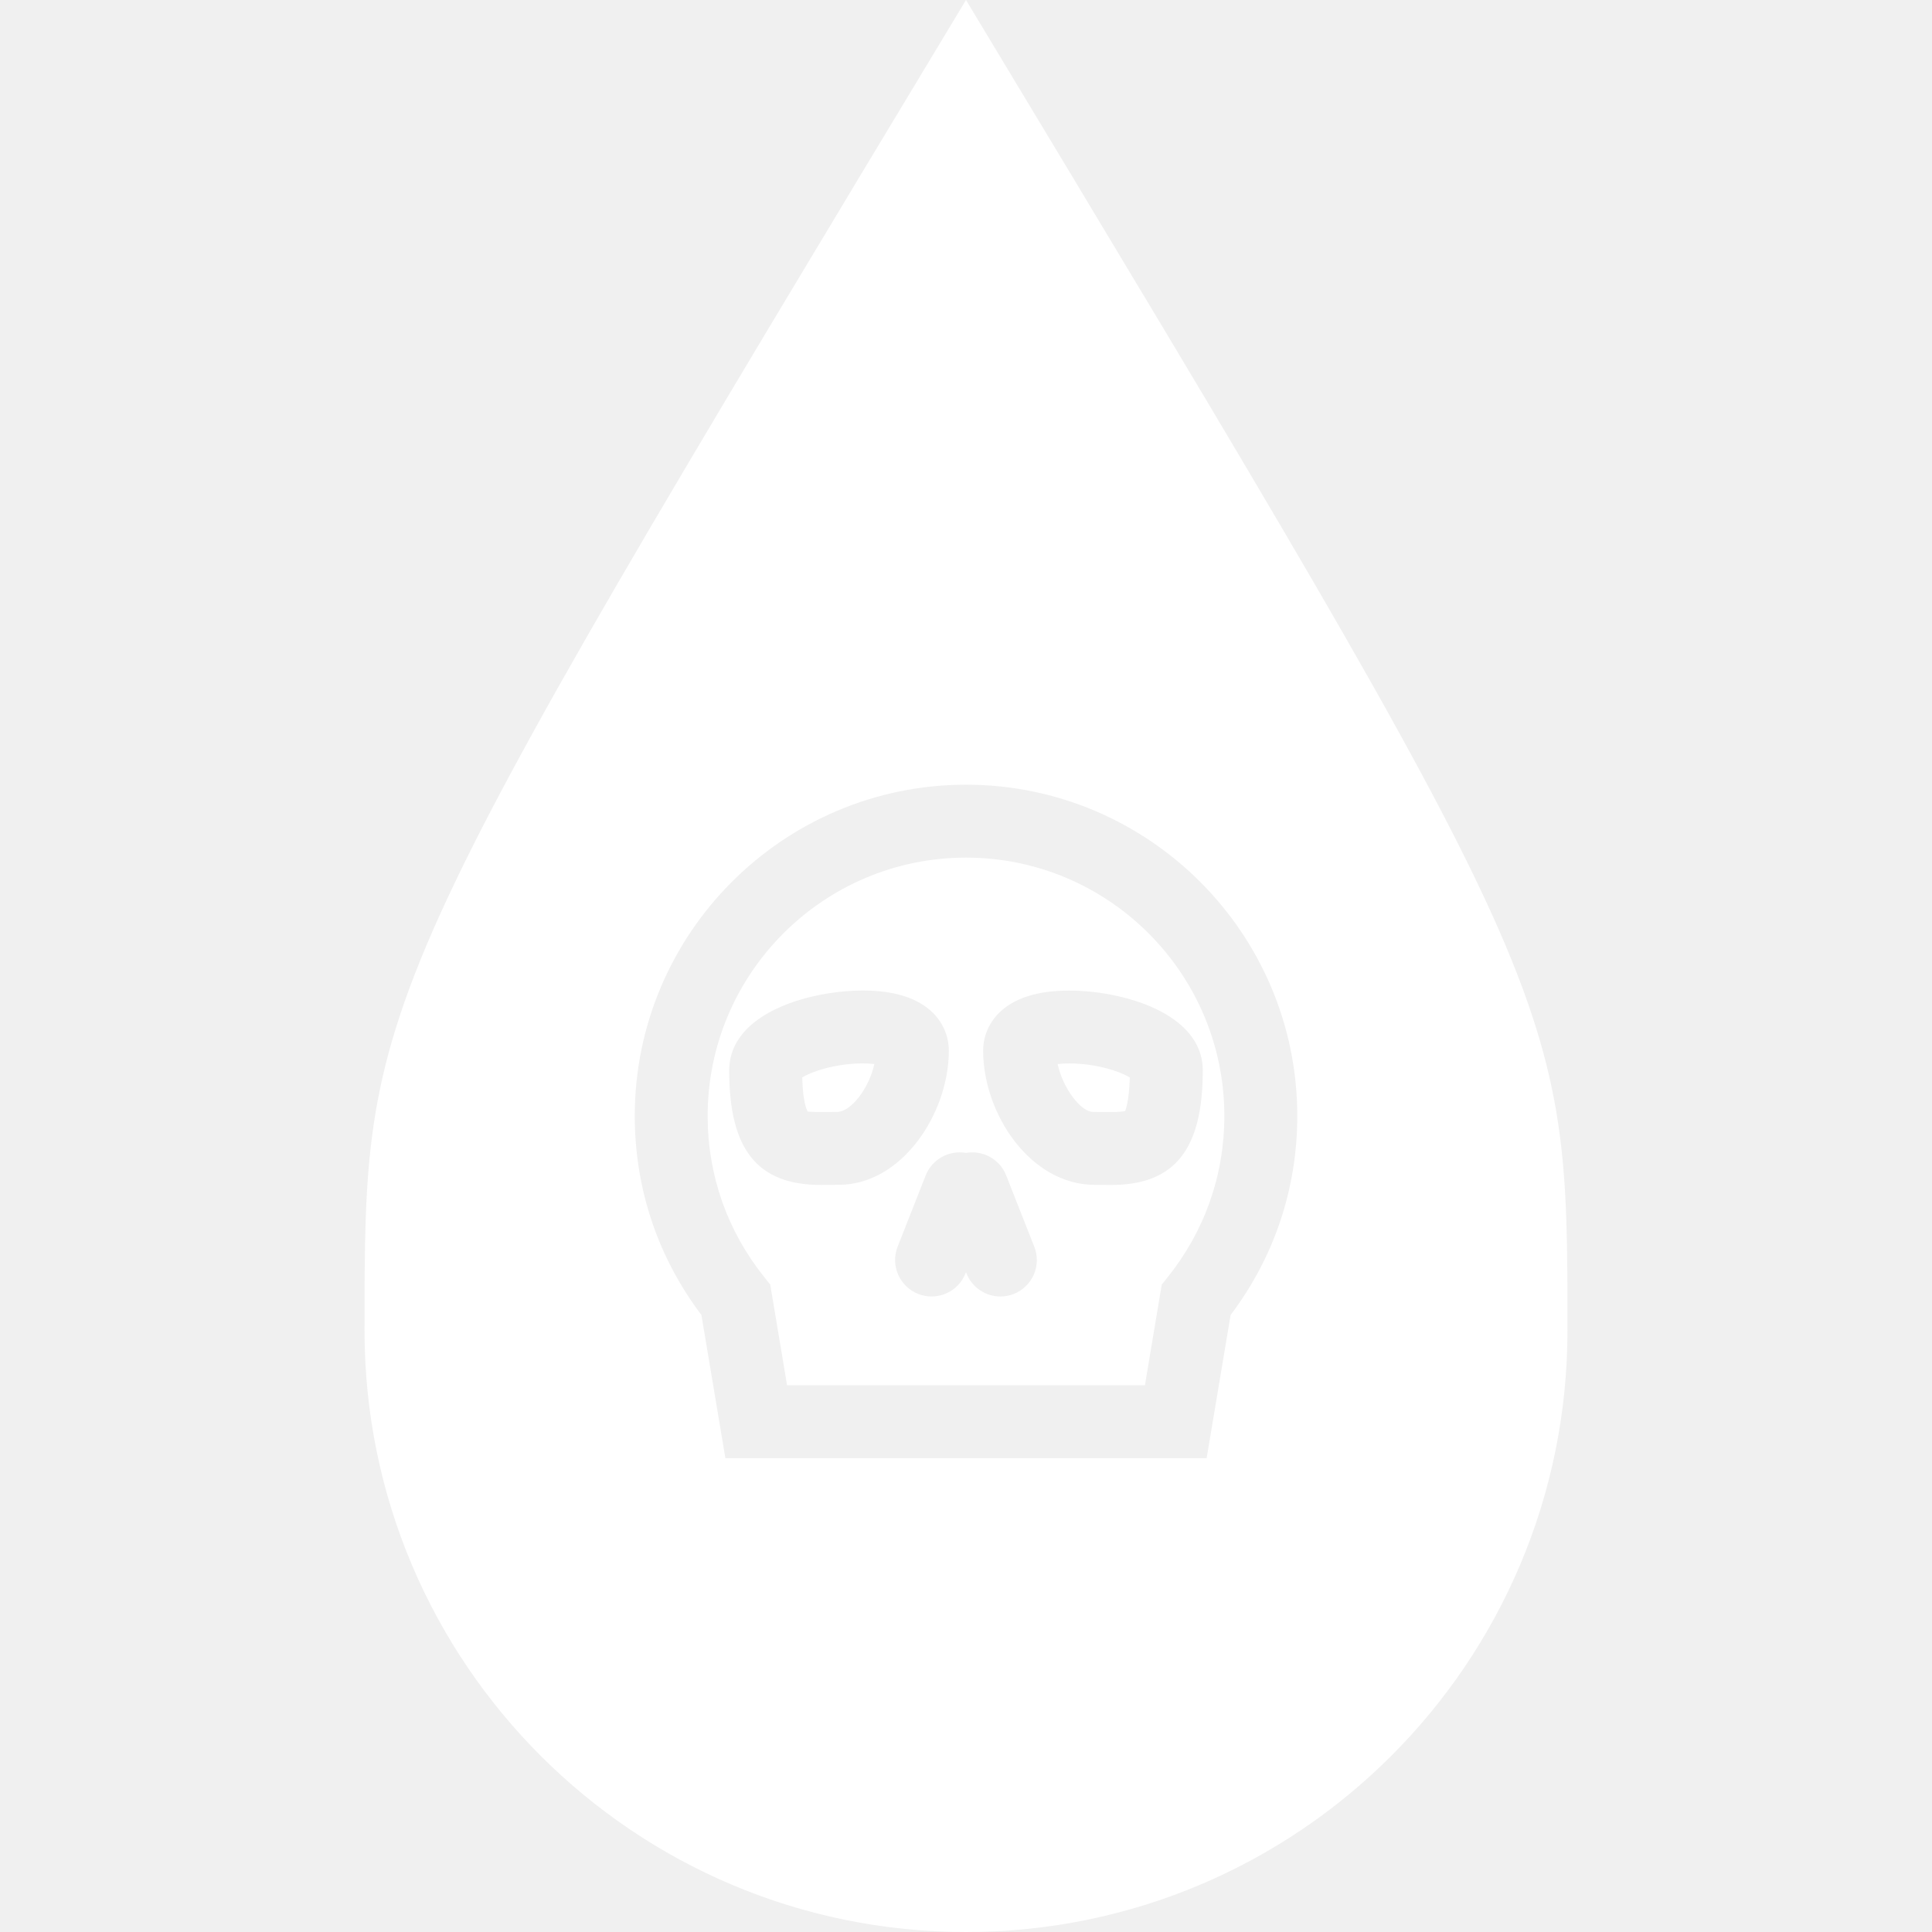
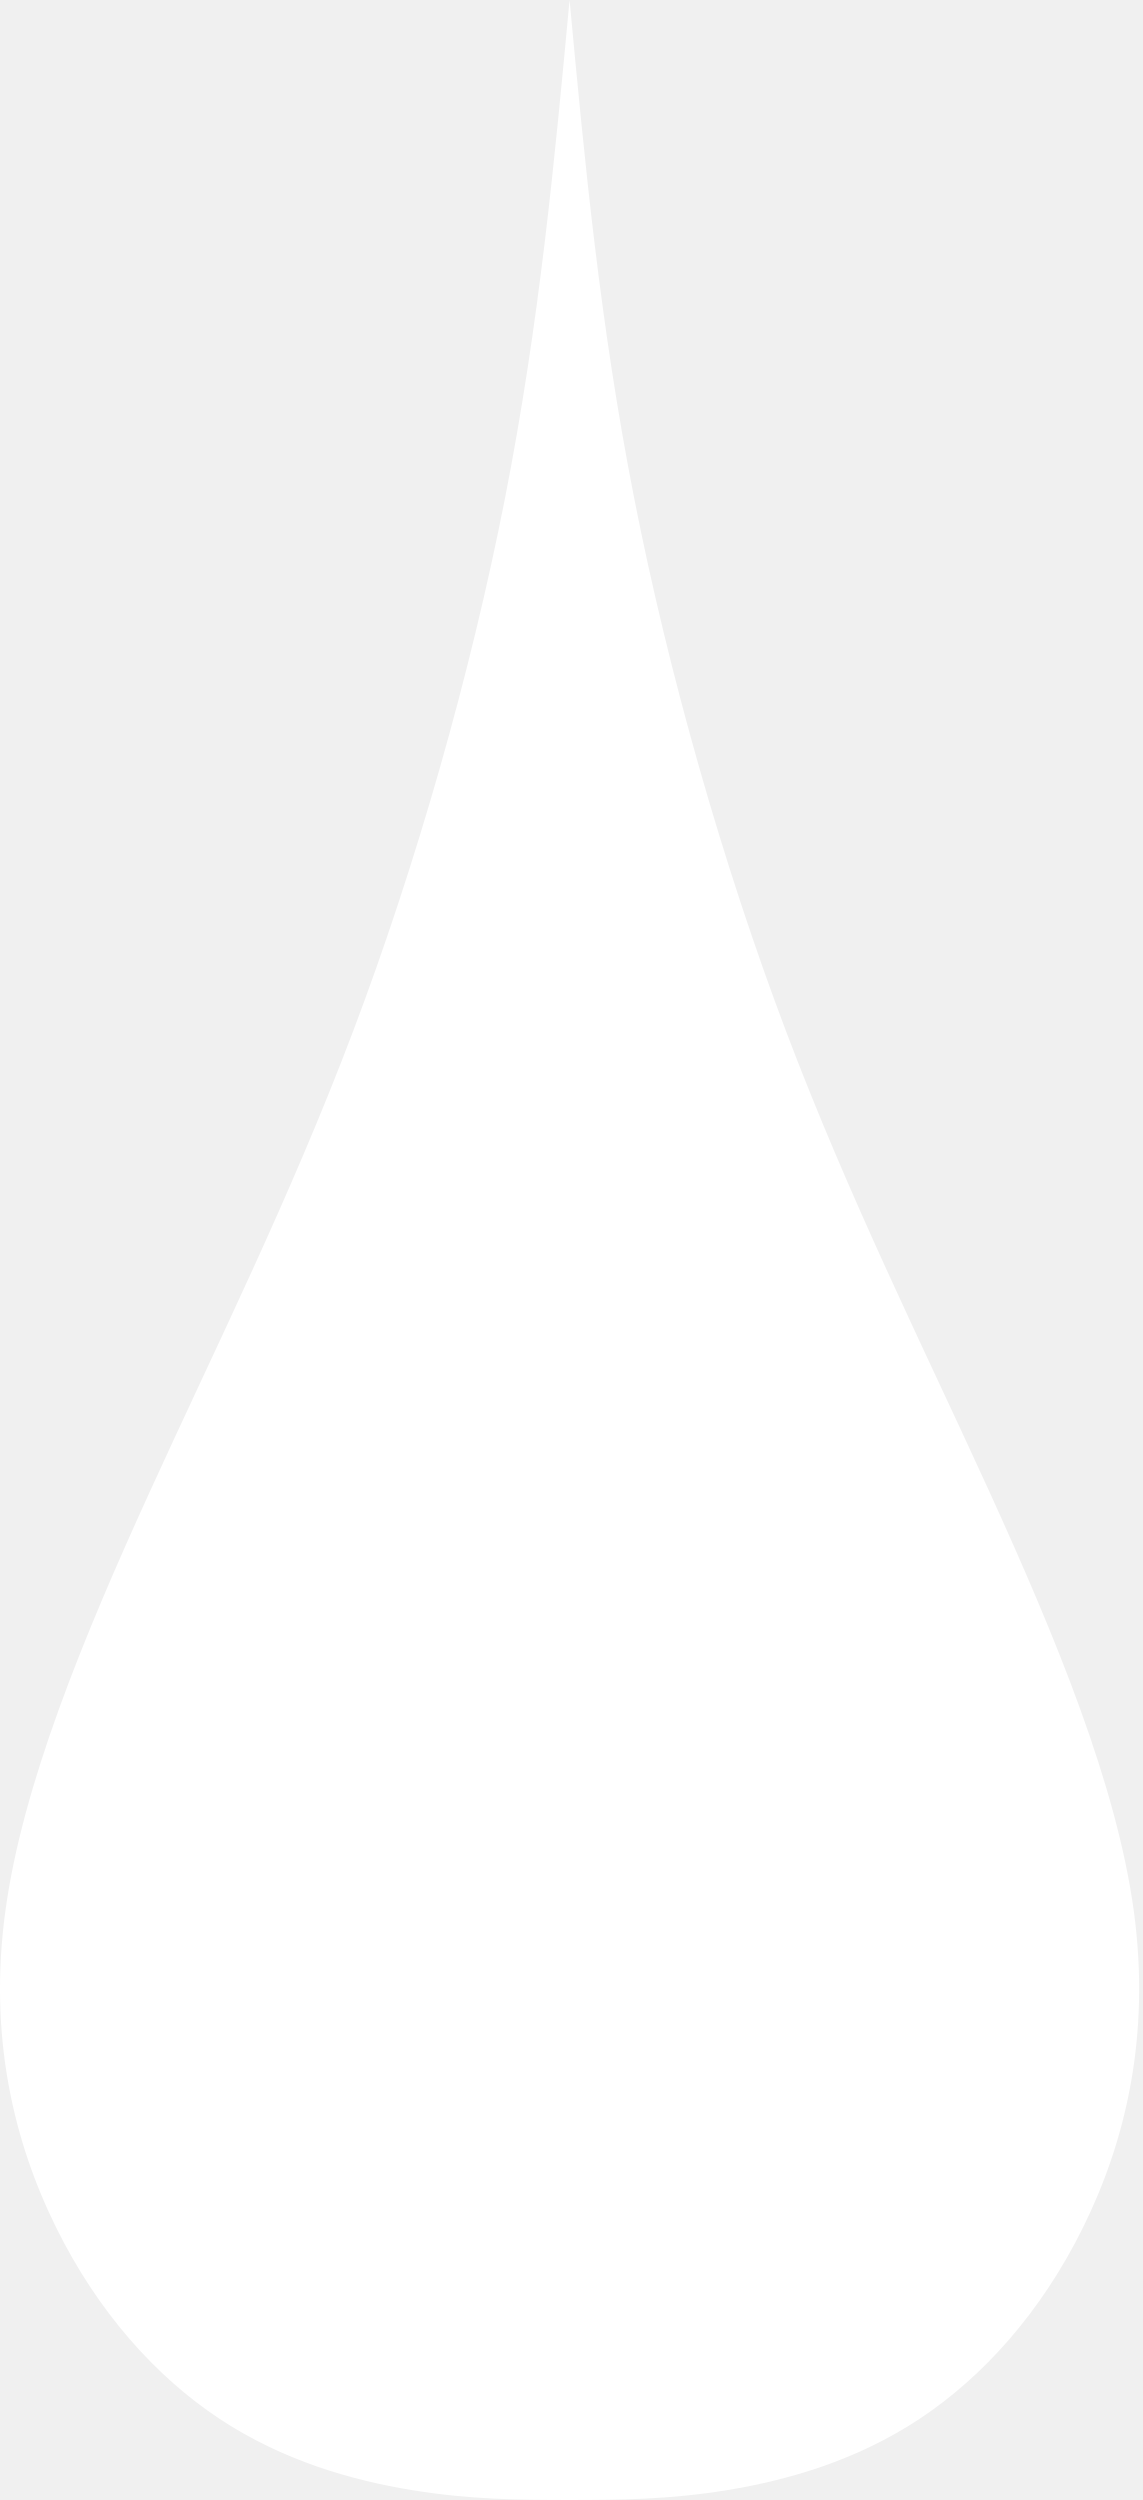
- <svg xmlns="http://www.w3.org/2000/svg" width="100%" height="100%" viewBox="0 0 954 954" version="1.1" xml:space="preserve" style="fill-rule:evenodd;clip-rule:evenodd;stroke-linejoin:round;stroke-miterlimit:2;">
-   <g transform="matrix(1,0,0,1,-123,-123)">
-     <path d="M645.25,648.43C647.879,660.477 656.723,672.047 662.781,672.047L671.672,672.106C676.461,672.106 678.093,671.781 678.656,671.567C678.429,671.543 680.55,668.051 680.875,655.067C676.422,652.211 664.496,648.117 650.945,648.117C648.644,648.106 646.75,648.25 645.25,648.43L645.25,648.43Z" style="fill:white;fill-rule:nonzero;" />
-     <path d="M519.13,655.05C519.466,668.706 521.841,671.886 521.939,672.03C521.903,671.944 521.997,671.921 522.263,671.921C522.958,671.921 524.771,672.1 528.321,672.1L536.384,672.042C543.142,672.042 552.103,660.476 554.743,648.425C553.231,648.233 551.337,648.1 549.044,648.1C535.509,648.104 523.583,652.194 519.13,655.05L519.13,655.05Z" style="fill:white;fill-rule:nonzero;" />
-     <path d="M600,546.48C529.656,546.48 472.43,603.707 472.43,674.05C472.43,703.257 482.102,730.784 500.403,753.648L503.333,757.308L511.649,807.023L688.349,807.023L696.666,757.308L699.595,753.648C717.896,730.777 727.568,703.25 727.568,674.05C727.572,603.706 670.345,546.48 599.998,546.48L600,546.48ZM528.324,708.11C497.039,708.11 483.07,690.684 483.07,651.614C483.07,622.837 523.535,612.11 549.047,612.11C564.742,612.11 576.418,615.852 583.774,623.235C588.801,628.286 591.551,634.946 591.528,641.993C591.383,673.169 568.141,708.04 537.227,708.04L528.324,708.11ZM623.594,761.93C621.422,762.782 619.203,763.192 616.992,763.192C609.817,763.192 603.035,758.871 600.238,751.782L600,751.153L599.746,751.778C596.961,758.856 590.172,763.188 582.992,763.188C580.785,763.188 578.563,762.782 576.391,761.926C567.137,758.278 562.602,747.836 566.239,738.586L580.087,703.426C583.29,695.313 591.728,690.836 599.97,692.301C608.227,690.836 616.661,695.301 619.853,703.426L633.701,738.586C637.38,747.828 632.833,758.281 623.596,761.93L623.594,761.93ZM716.914,651.63C716.914,690.7 702.957,708.126 671.66,708.126L663.598,708.067C631.843,708.067 608.602,673.196 608.457,642.008C608.421,634.977 611.179,628.305 616.21,623.266C623.554,615.888 635.241,612.141 650.937,612.141C676.453,612.114 716.914,622.84 716.914,651.629L716.914,651.63Z" style="fill:white;fill-rule:nonzero;" />
-     <path d="M600,123C303,615.97 303,615.97 303,780C303,944.03 435.97,1077 600,1077C764.03,1077 897,944.03 897,780C897,615.97 897,615.97 600,123ZM730.66,772.34L718.828,843.02L481.188,843.02L469.356,772.34C447.805,743.793 436.442,709.902 436.442,674.047C436.442,583.856 509.821,510.477 600.012,510.477C690.203,510.477 763.582,583.856 763.582,674.047C763.57,709.902 752.207,743.781 730.656,772.34L730.66,772.34Z" style="fill:white;fill-rule:nonzero;" />
+ <svg xmlns="http://www.w3.org/2000/svg" width="100%" height="100%" viewBox="0 0 234 512" version="1.1" xml:space="preserve" style="fill-rule:evenodd;clip-rule:evenodd;stroke-linejoin:round;stroke-miterlimit:2;">
+   <g transform="matrix(1,0,0,1,-383.071,-80.01)">
+     <g transform="matrix(0.492311,0,0,0.492311,194.481,40.6202)">
+       <path d="M593.15,287.27C607.466,214.278 613.748,147.15 620.009,80.01C626.294,147.143 632.552,214.28 646.892,287.27C661.232,360.239 683.622,439.07 710.033,508.94C736.467,578.815 766.916,639.74 794.693,700.63C822.451,761.552 847.537,822.47 854.716,874.86C861.872,927.278 851.126,971.169 833.646,1006.55C816.189,1041.91 792.001,1068.79 765.568,1086.27C739.158,1103.73 710.482,1111.79 685.845,1115.85C661.232,1119.91 640.611,1119.96 620.009,1120C599.411,1119.96 578.814,1119.91 554.173,1115.85C529.536,1111.79 500.88,1103.73 474.45,1086.27C448.016,1068.79 423.829,1041.91 406.372,1006.55C388.915,971.163 378.145,927.273 385.325,874.86C392.481,822.465 417.567,761.54 445.348,700.63C473.106,639.732 503.551,578.81 529.985,508.94C556.419,439.065 578.813,360.24 593.149,287.27L593.15,287.27Z" style="fill:white;" />
+     </g>
  </g>
</svg>
